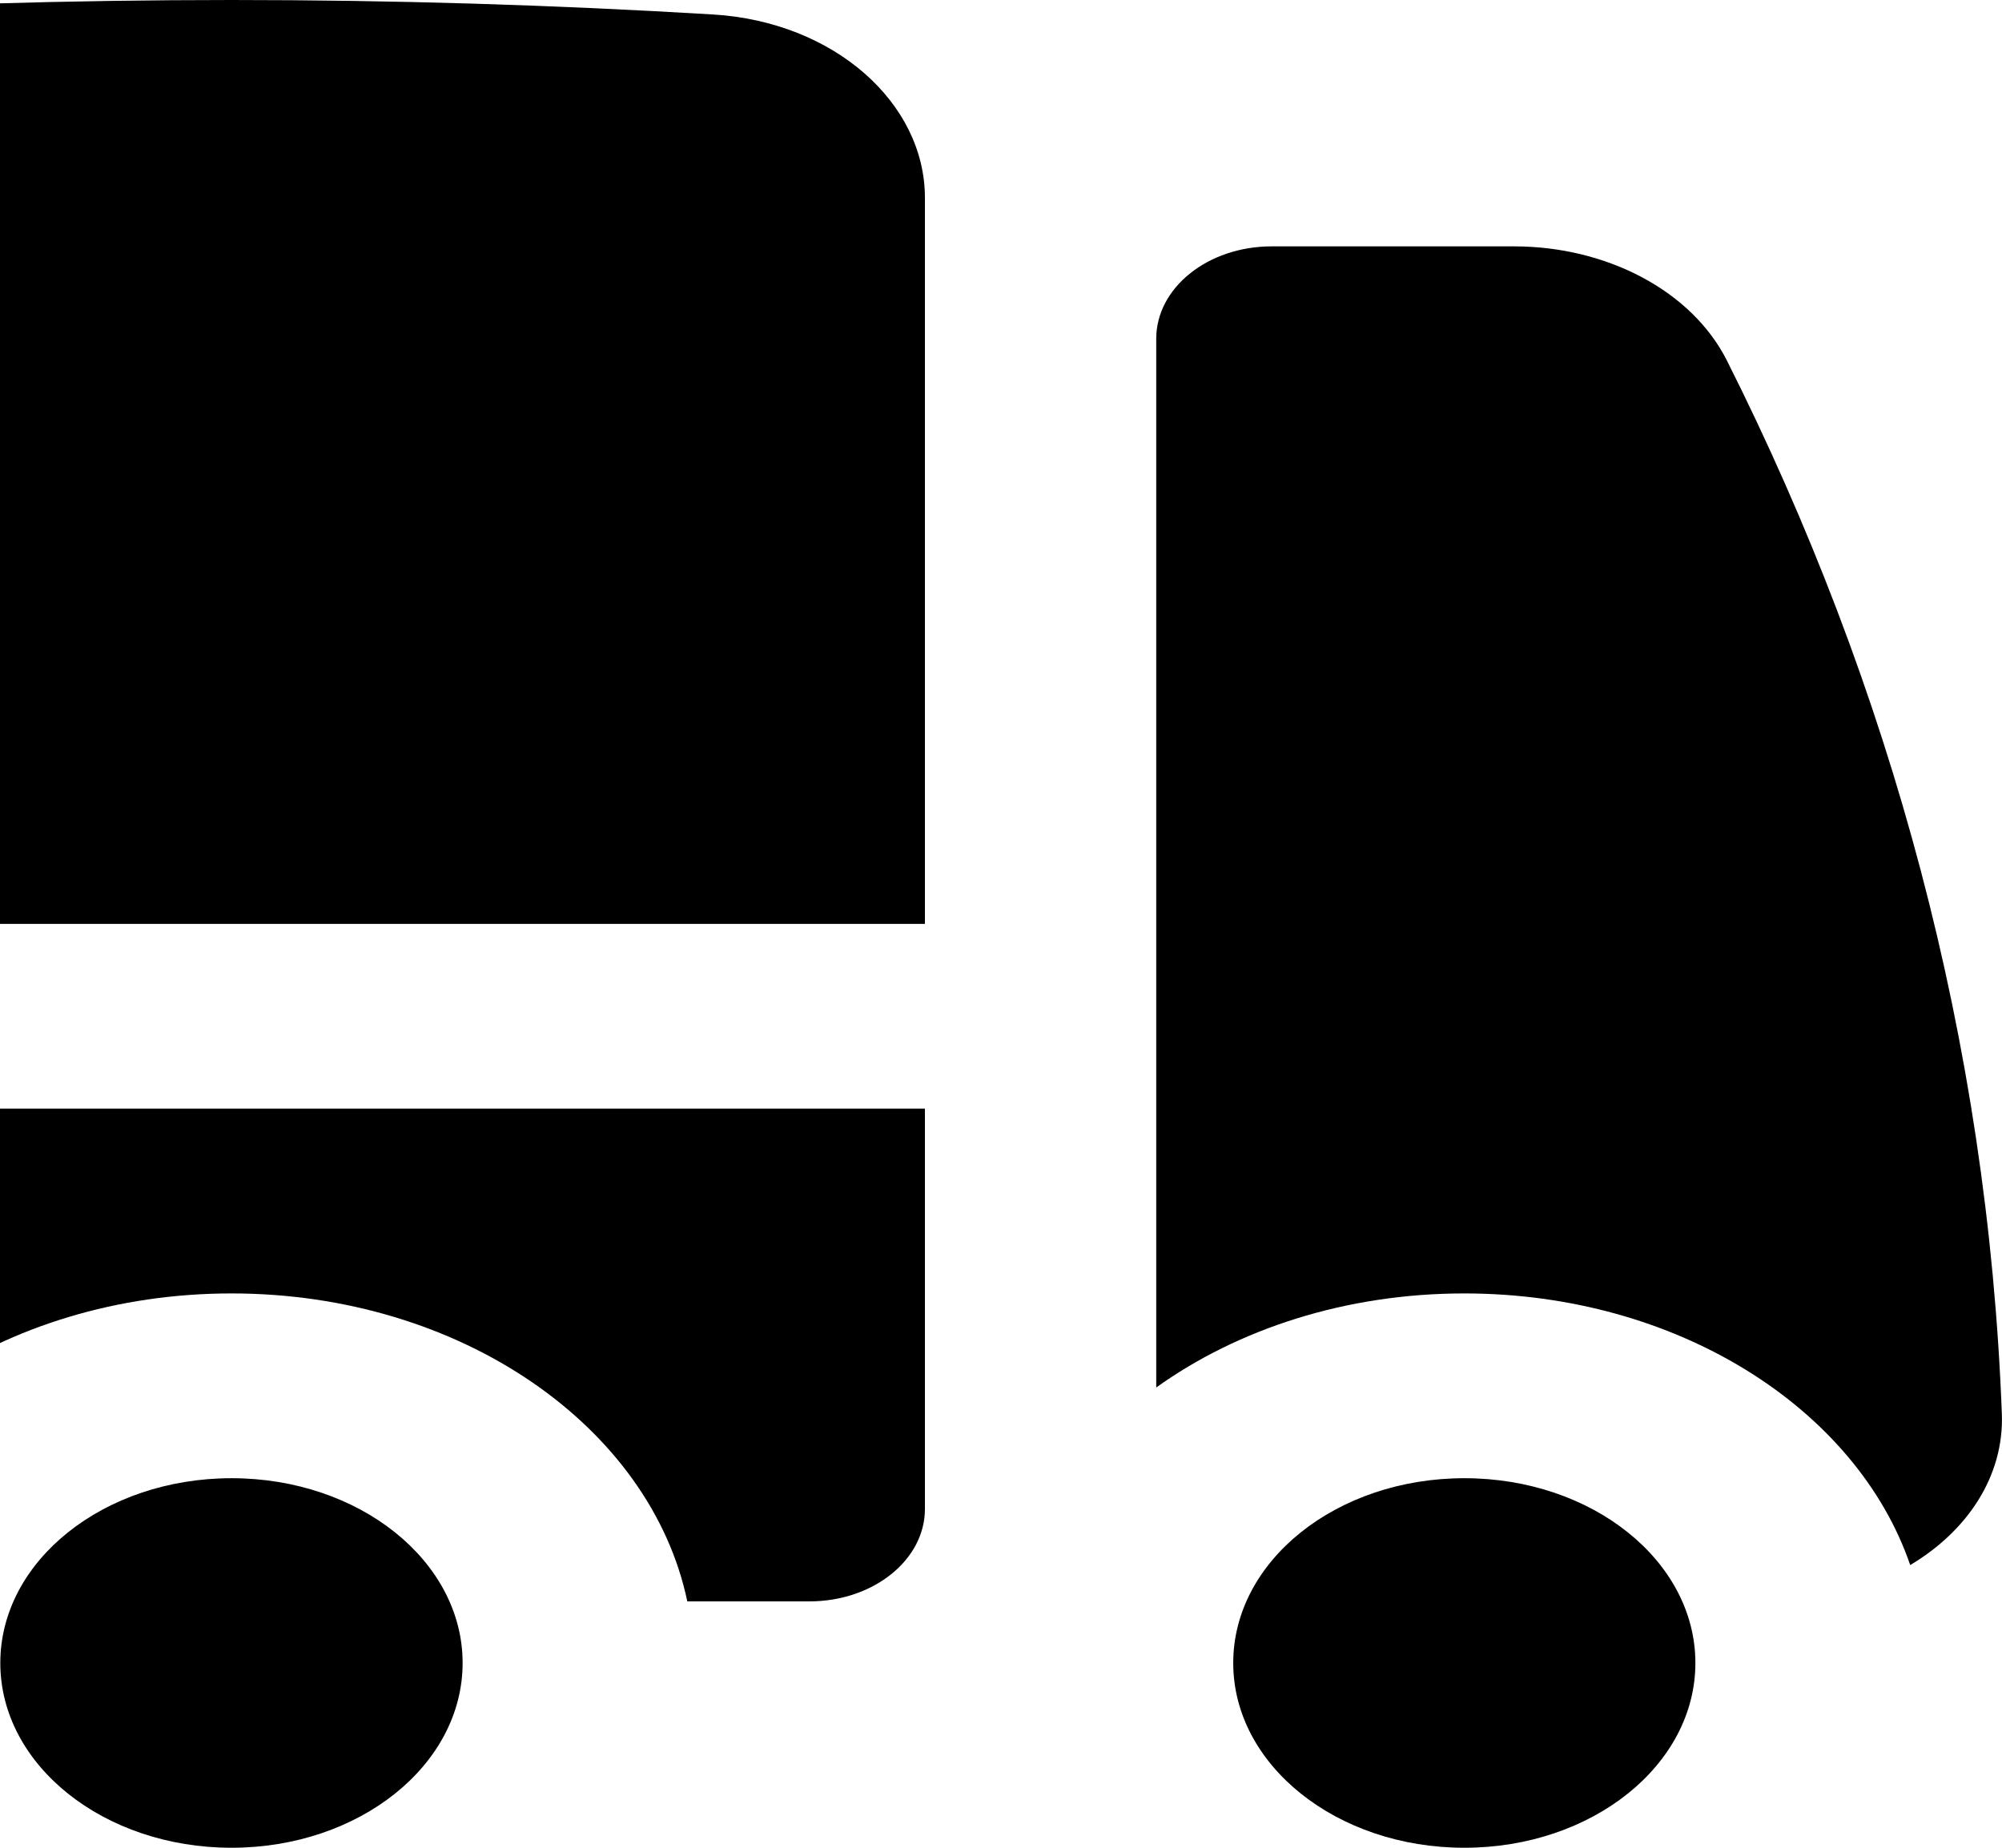
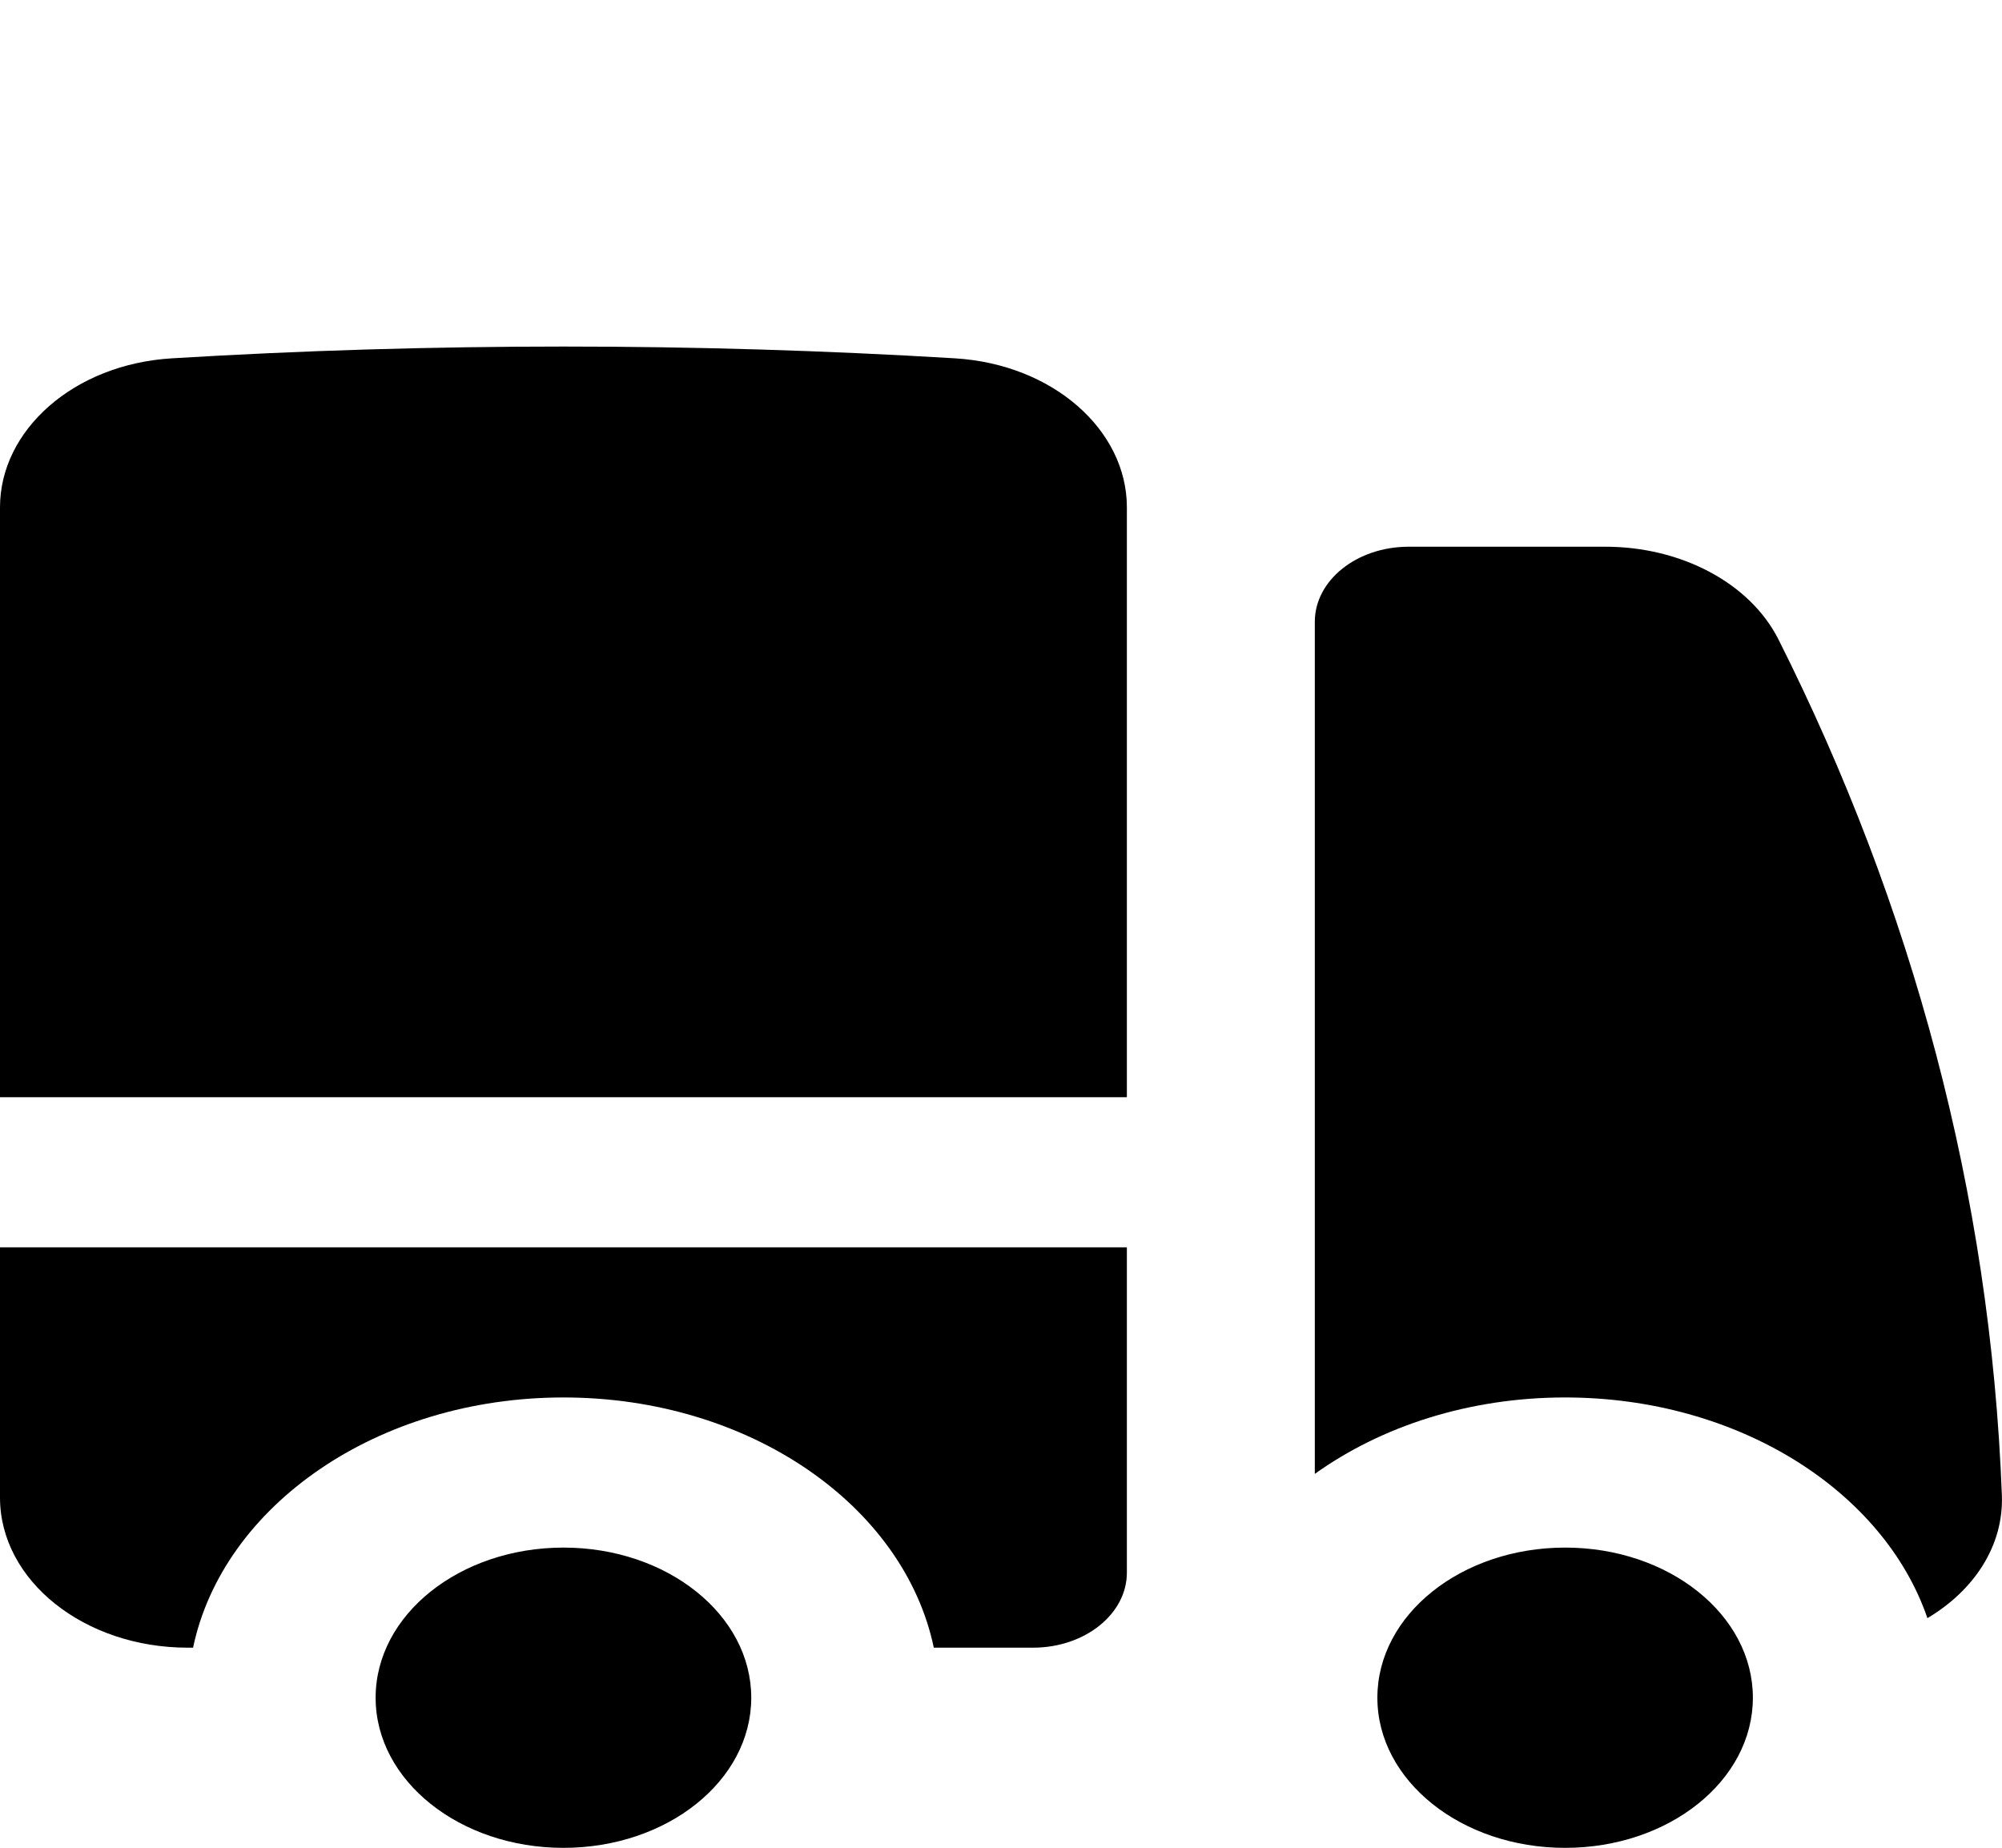
- <svg xmlns="http://www.w3.org/2000/svg" fill="none" viewBox="3 2 13 12">
+ <svg xmlns="http://www.w3.org/2000/svg" fill="none" viewBox="0 -0.77 16 14.77">
  <path fill="currentColor" d="M4.503 2q-1.578 0-3.127.094C.59 2.14 0 2.668 0 3.285V8h9.006V3.285c0-.617-.59-1.144-1.376-1.191A52 52 0 0 0 4.503 2M0 9.2v2c0 .663.672 1.2 1.501 1.2h.042c.238-1.135 1.473-2 2.96-2 1.488 0 2.722.865 2.96 2h.793c.414 0 .75-.269.75-.6V9.2z" />
  <path fill="currentColor" d="M4.503 14c.83 0 1.501-.537 1.501-1.2s-.672-1.2-1.5-1.2c-.83 0-1.502.537-1.502 1.2S3.674 14 4.503 14m6.755-10.4c-.415 0-.75.269-.75.6v6.811c.53-.38 1.232-.611 2-.611 1.383 0 2.547.747 2.896 1.764.37-.22.61-.576.595-.982-.091-2.41-.717-4.715-1.785-6.84-.23-.456-.784-.742-1.382-.742zM12.509 14c.829 0 1.5-.537 1.5-1.2s-.671-1.2-1.5-1.2c-.83 0-1.501.537-1.501 1.2s.672 1.2 1.5 1.2Z" />
</svg>
